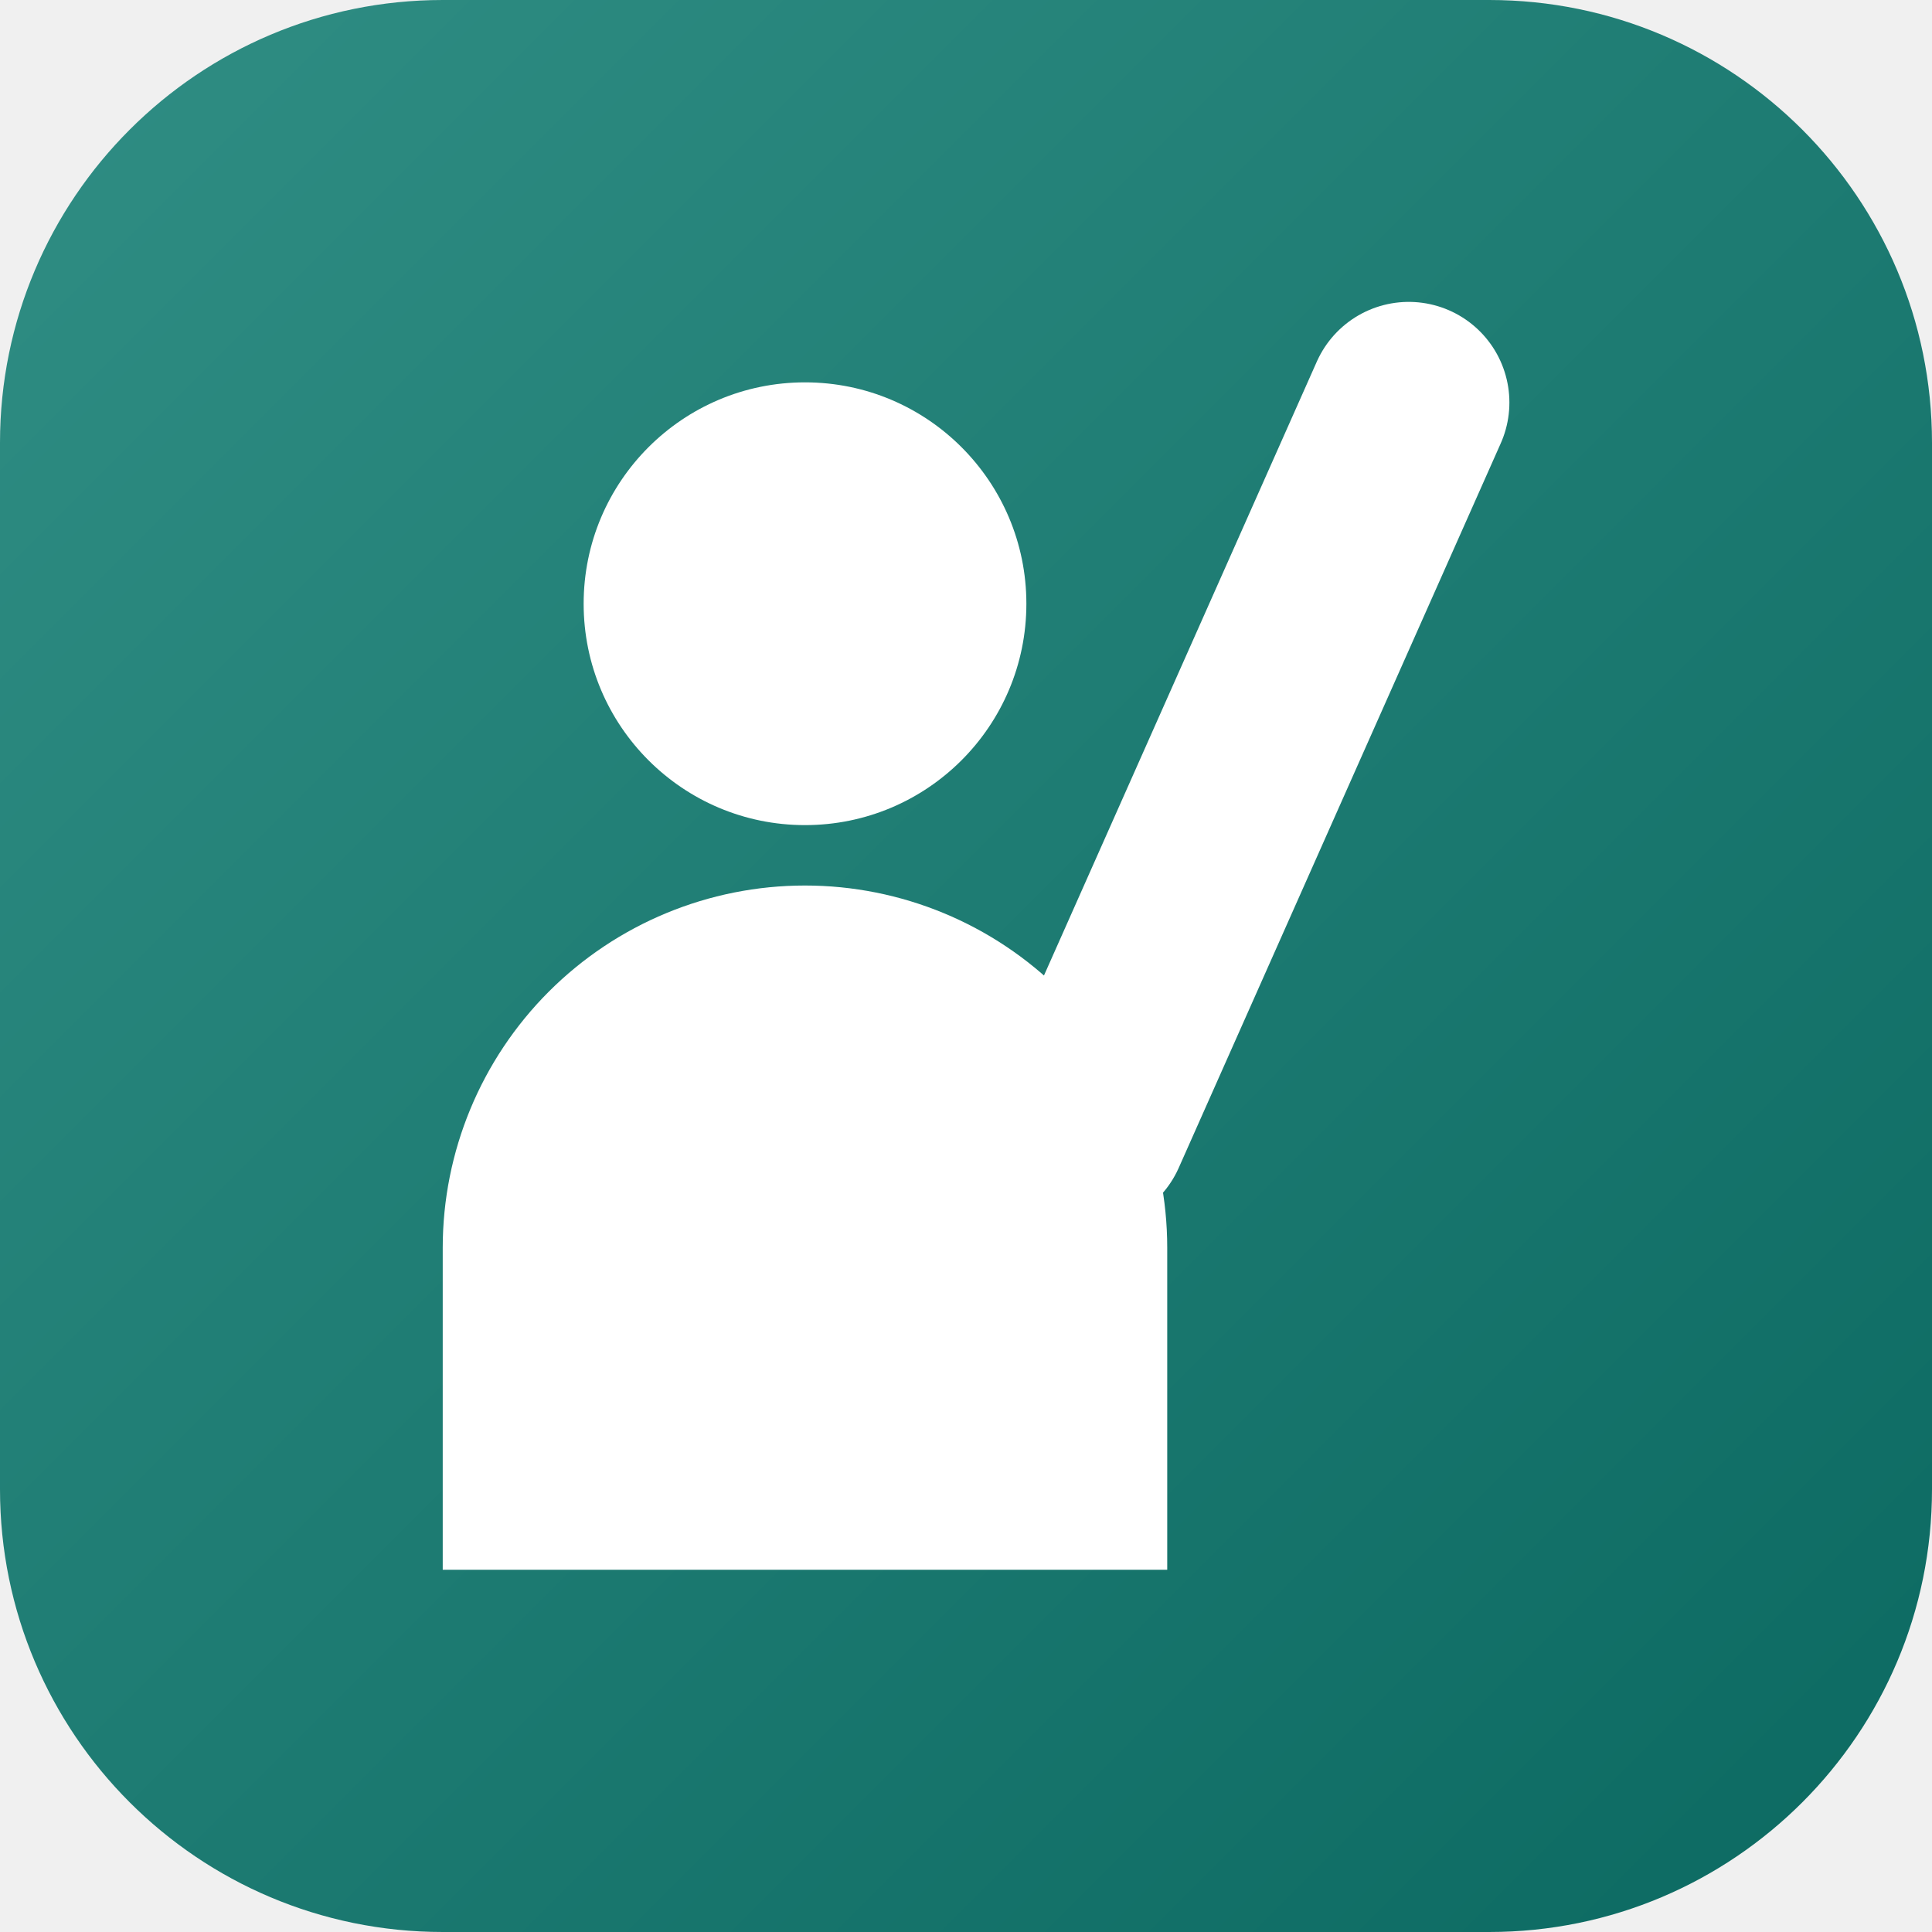
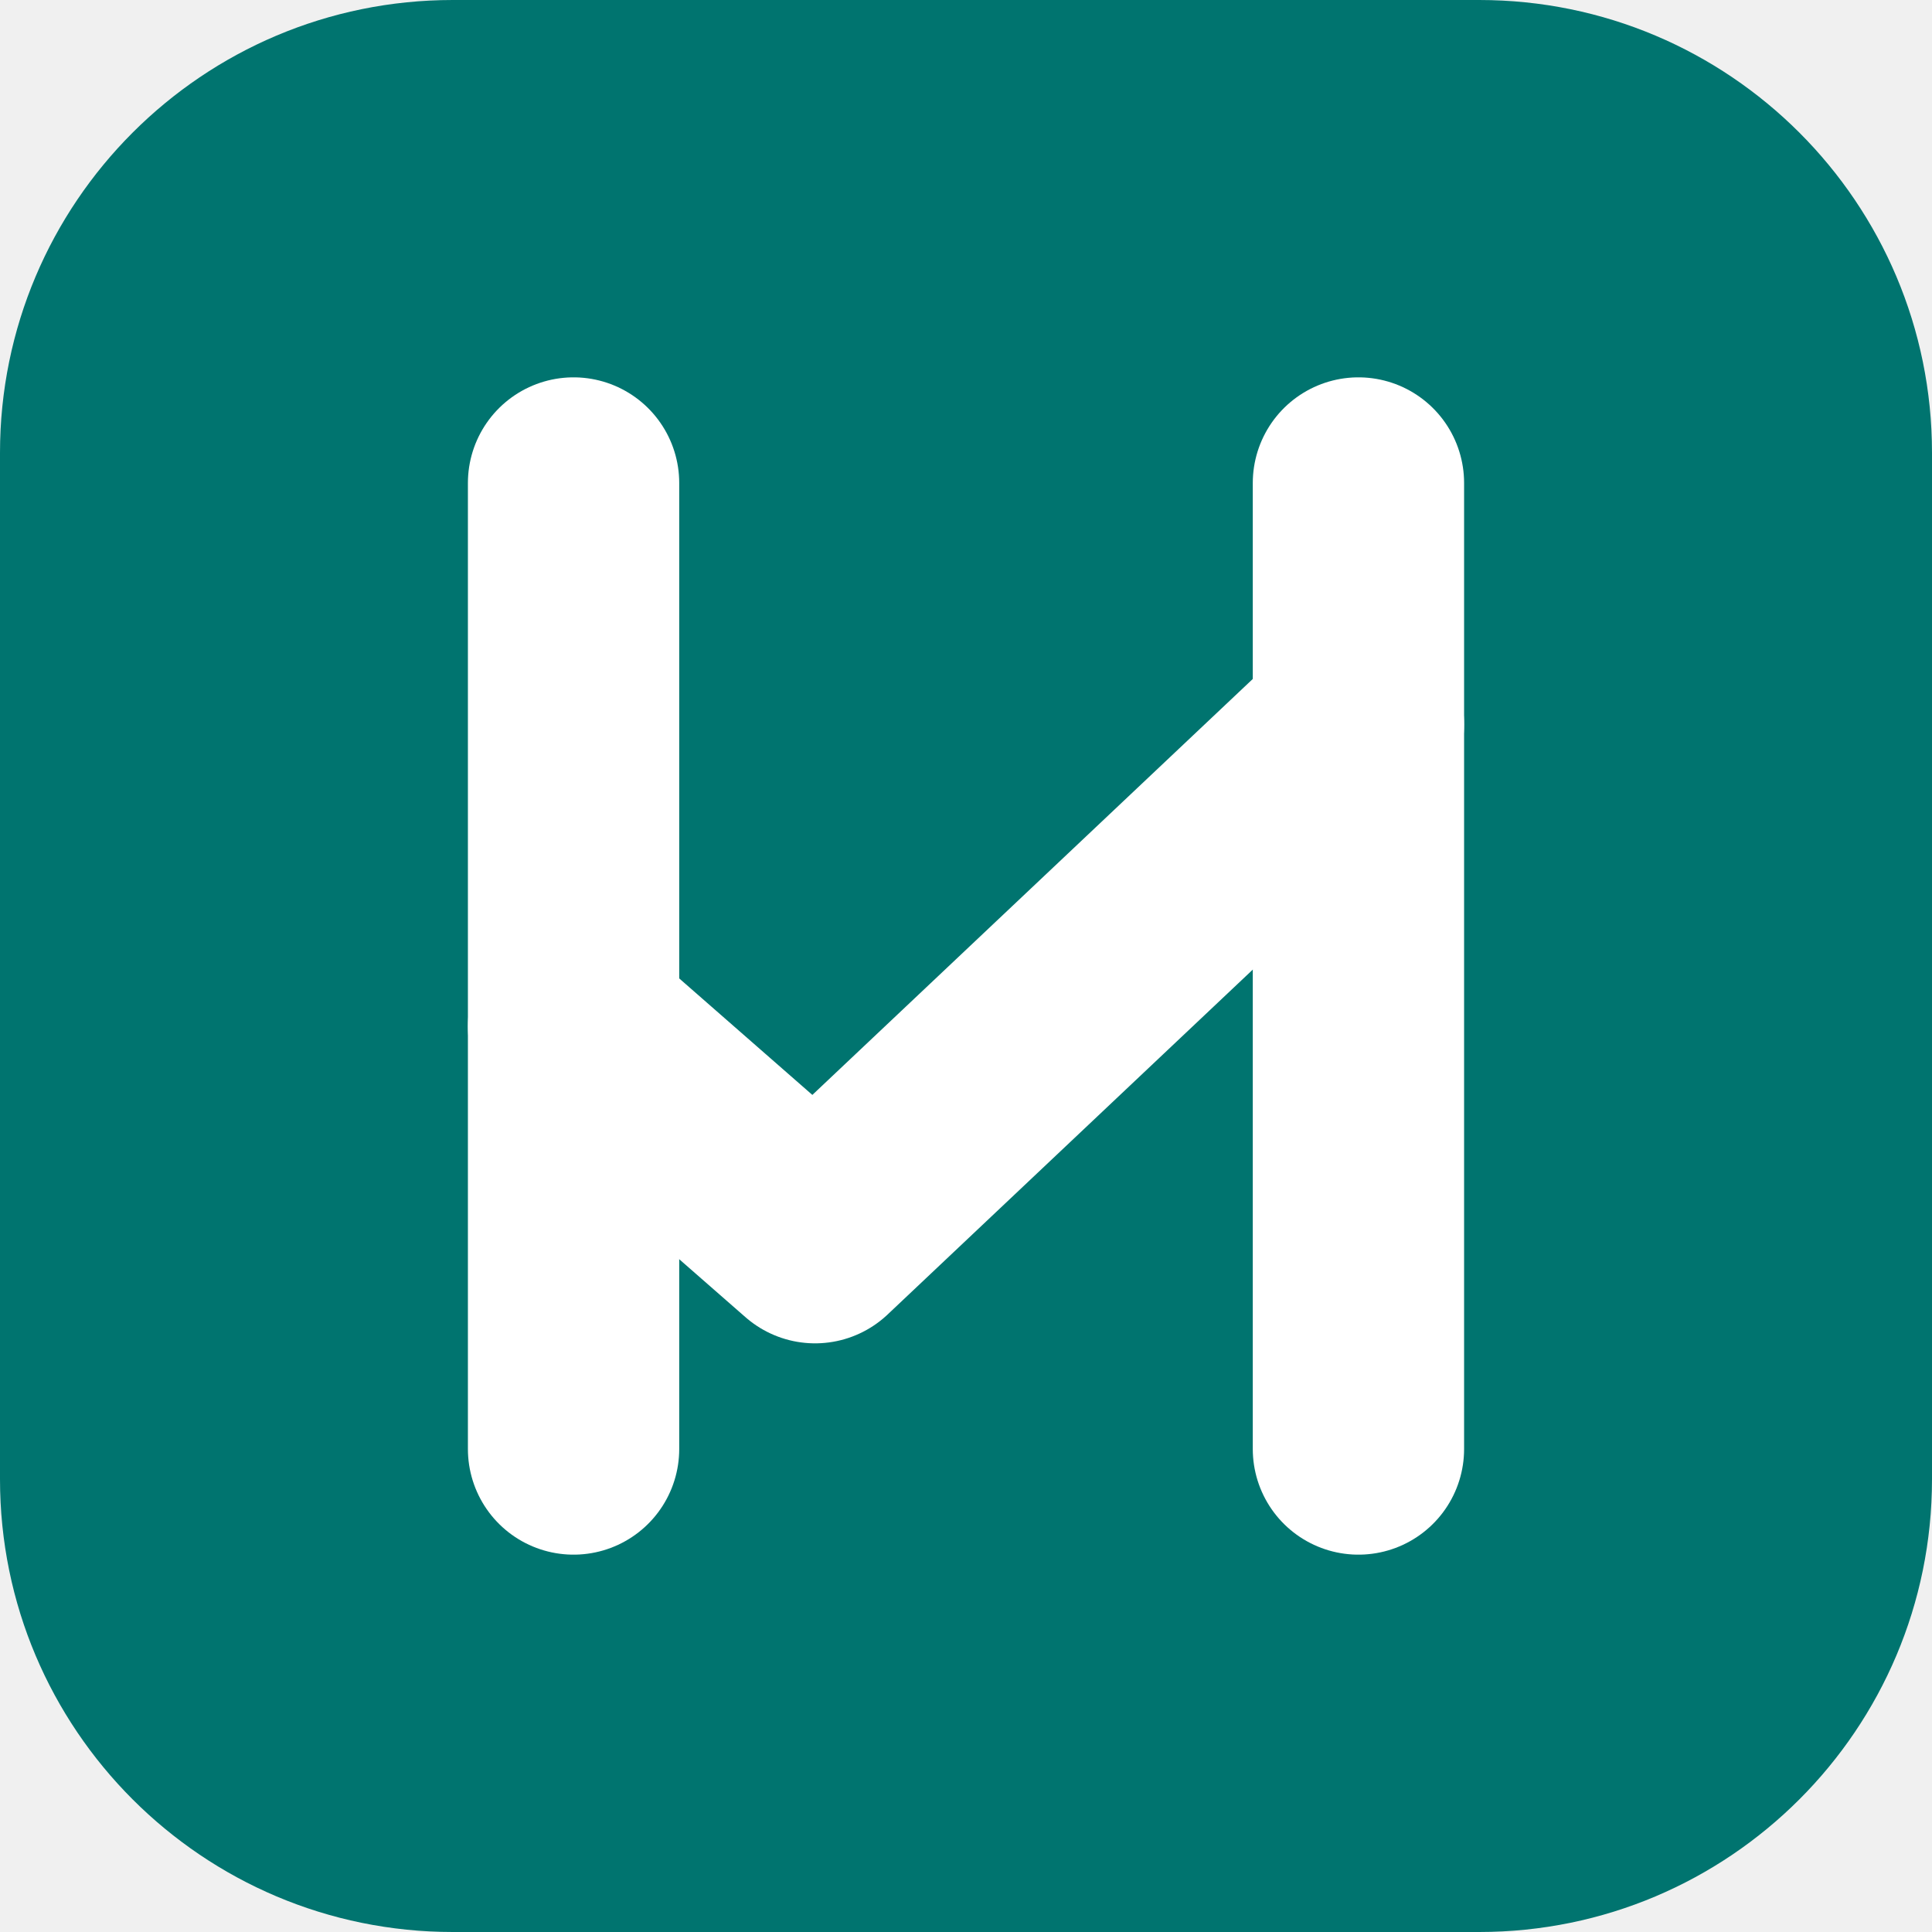
<svg xmlns="http://www.w3.org/2000/svg" width="64" height="64" viewBox="0 0 64 64" fill="none">
-   <defs>
-     <linearGradient id="g" x1="0" y1="0" x2="64" y2="64" gradientUnits="userSpaceOnUse">
-       <stop stop-color="#308E84" />
-       <stop offset="1" stop-color="#0B6961" />
-     </linearGradient>
-   </defs>
-   <rect width="64" height="64" rx="14.667" fill="url(#g)" />
-   <path d="M26.667 27.333C30.717 27.333 34 24.05 34 20C34 15.95 30.717 12.666 26.667 12.666C22.617 12.666 19.334 15.95 19.334 20C19.334 24.05 22.617 27.333 26.667 27.333Z" fill="white" />
-   <path d="M14.666 52V41.334C14.666 38.151 15.931 35.099 18.181 32.848C20.432 30.598 23.484 29.334 26.666 29.334C29.849 29.334 32.901 30.598 35.152 32.848C37.402 35.099 38.666 38.151 38.666 41.334V52H14.666Z" fill="white" />
-   <path d="M36 37.334L46.667 13.334" stroke="white" stroke-width="6.667" stroke-linecap="round" />
+   <rect width="64" height="64" rx="15" fill="#00746F" />
+   <path d="M19 16V48M45 16V48" stroke="white" stroke-width="7" stroke-linecap="round" />
+   <path d="M19 34L27 41L45 24" stroke="white" stroke-width="7" stroke-linecap="round" stroke-linejoin="round" />
</svg>
